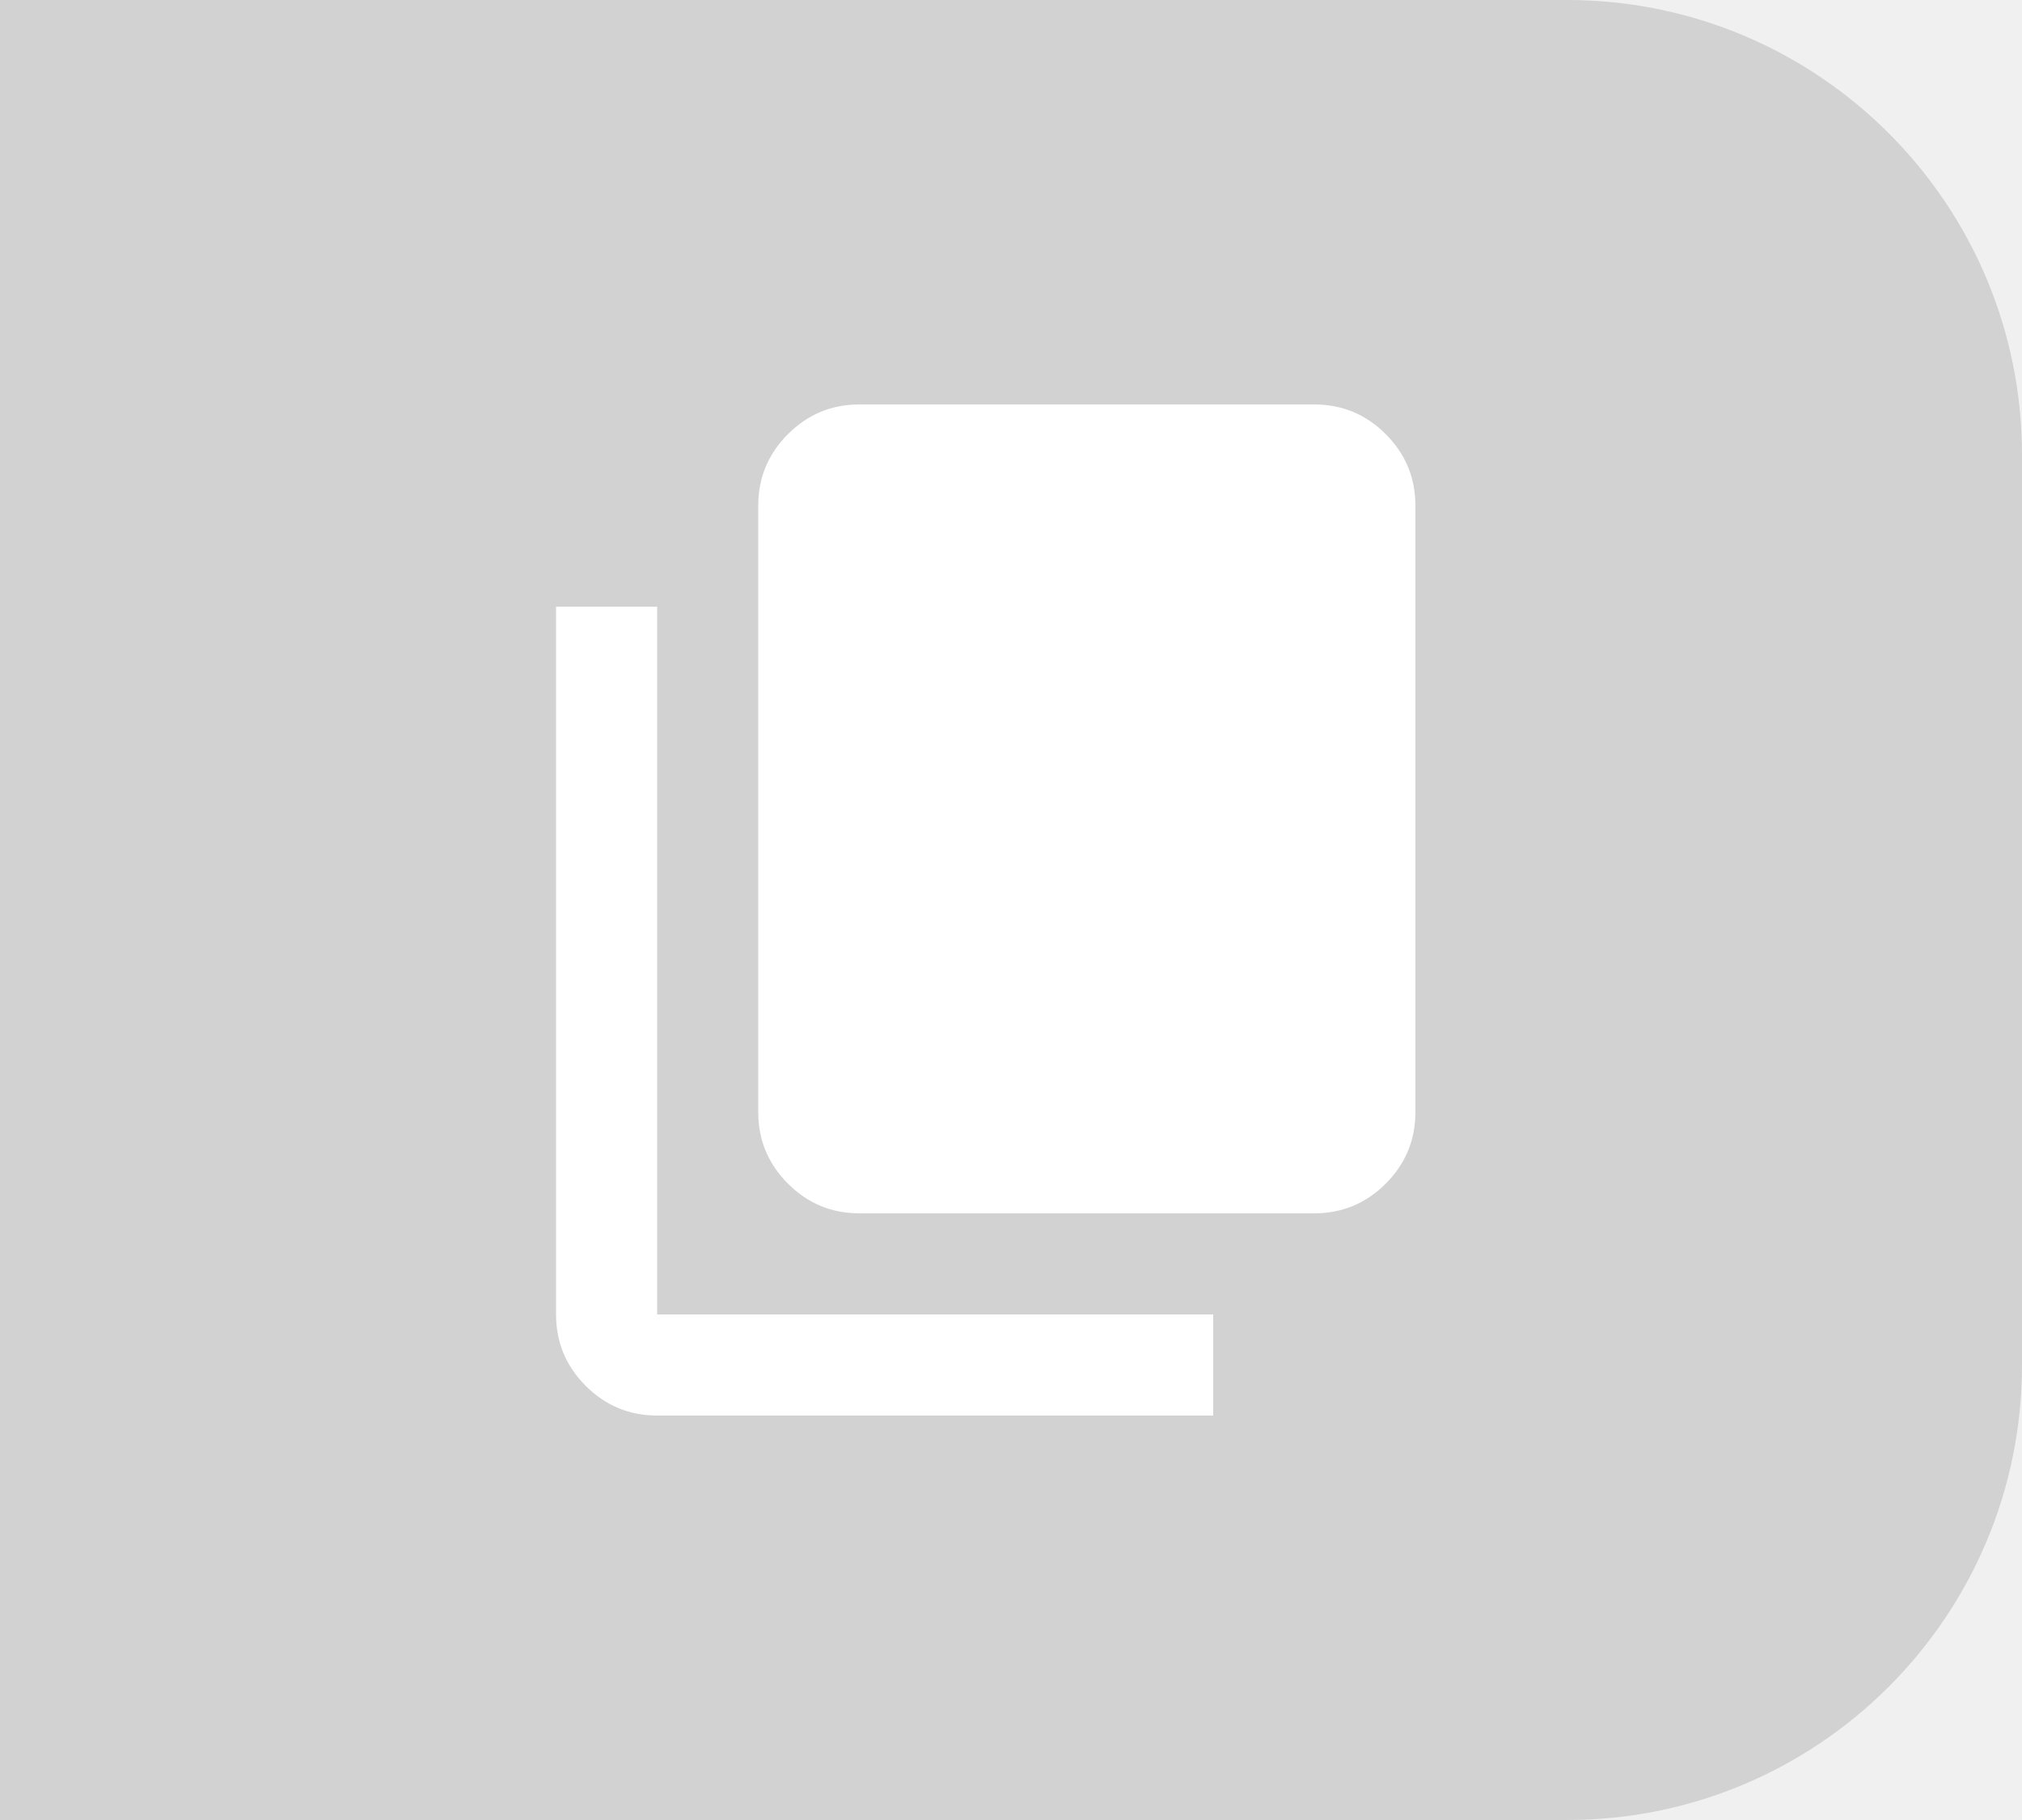
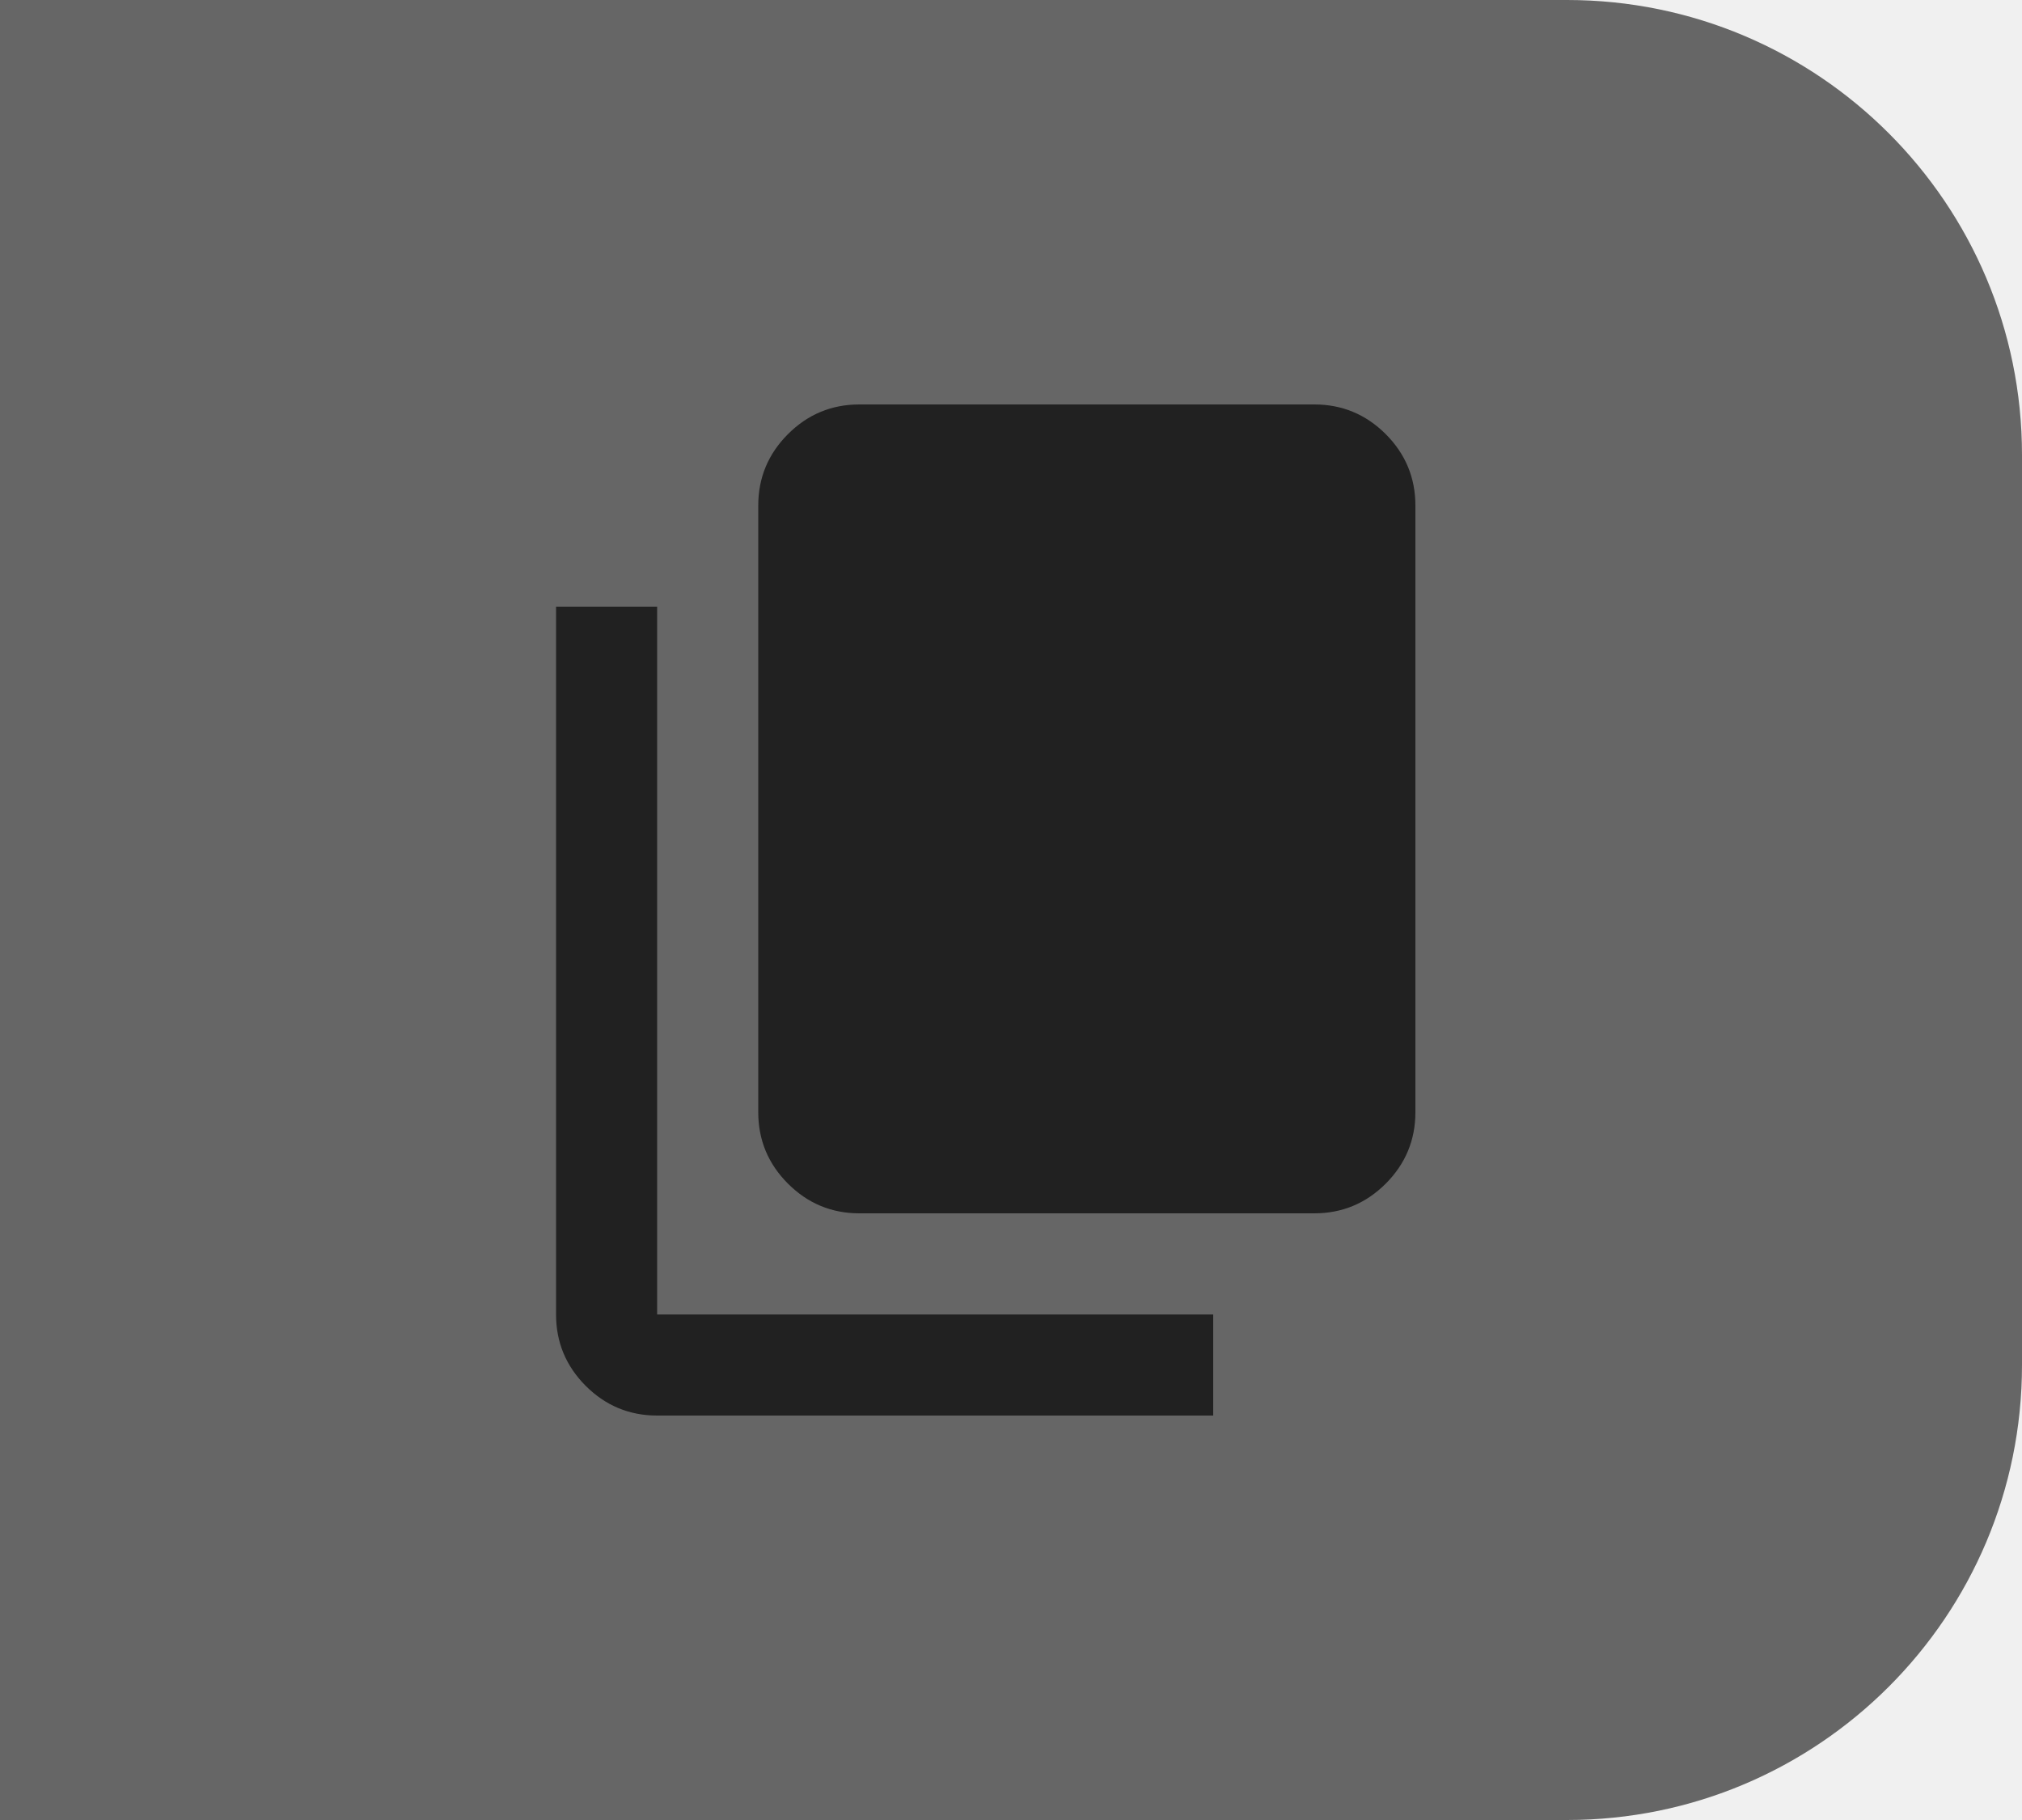
<svg xmlns="http://www.w3.org/2000/svg" width="40" height="36" viewBox="0 0 40 36" fill="none">
-   <path d="M0 0H31C35.971 0 40 4.029 40 9V27C40 31.971 35.971 36 31 36H0V0Z" fill="#D2D2D2" />
-   <path d="M13 28C12.45 28 11.979 27.804 11.587 27.413C11.196 27.021 11 26.55 11 26V12H13V26H24V28H13ZM17 24C16.45 24 15.979 23.804 15.588 23.413C15.196 23.021 15 22.55 15 22V10C15 9.45 15.196 8.979 15.588 8.587C15.979 8.196 16.45 8 17 8H26C26.55 8 27.021 8.196 27.413 8.587C27.804 8.979 28 9.45 28 10V22C28 22.55 27.804 23.021 27.413 23.413C27.021 23.804 26.55 24 26 24H17Z" fill="white" />
+   <path d="M0 0H31C35.971 0 40 4.029 40 9V27C40 31.971 35.971 36 31 36H0V0Z" fill="#666666" />
+   <path d="M13 28C12.45 28 11.979 27.804 11.587 27.413C11.196 27.021 11 26.55 11 26V12H13V26H24V28H13ZM17 24C16.45 24 15.979 23.804 15.588 23.413C15.196 23.021 15 22.55 15 22V10C15 9.45 15.196 8.979 15.588 8.587C15.979 8.196 16.45 8 17 8H26C26.55 8 27.021 8.196 27.413 8.587C27.804 8.979 28 9.45 28 10V22C28 22.55 27.804 23.021 27.413 23.413C27.021 23.804 26.55 24 26 24H17Z" fill="#212121" />
</svg>
